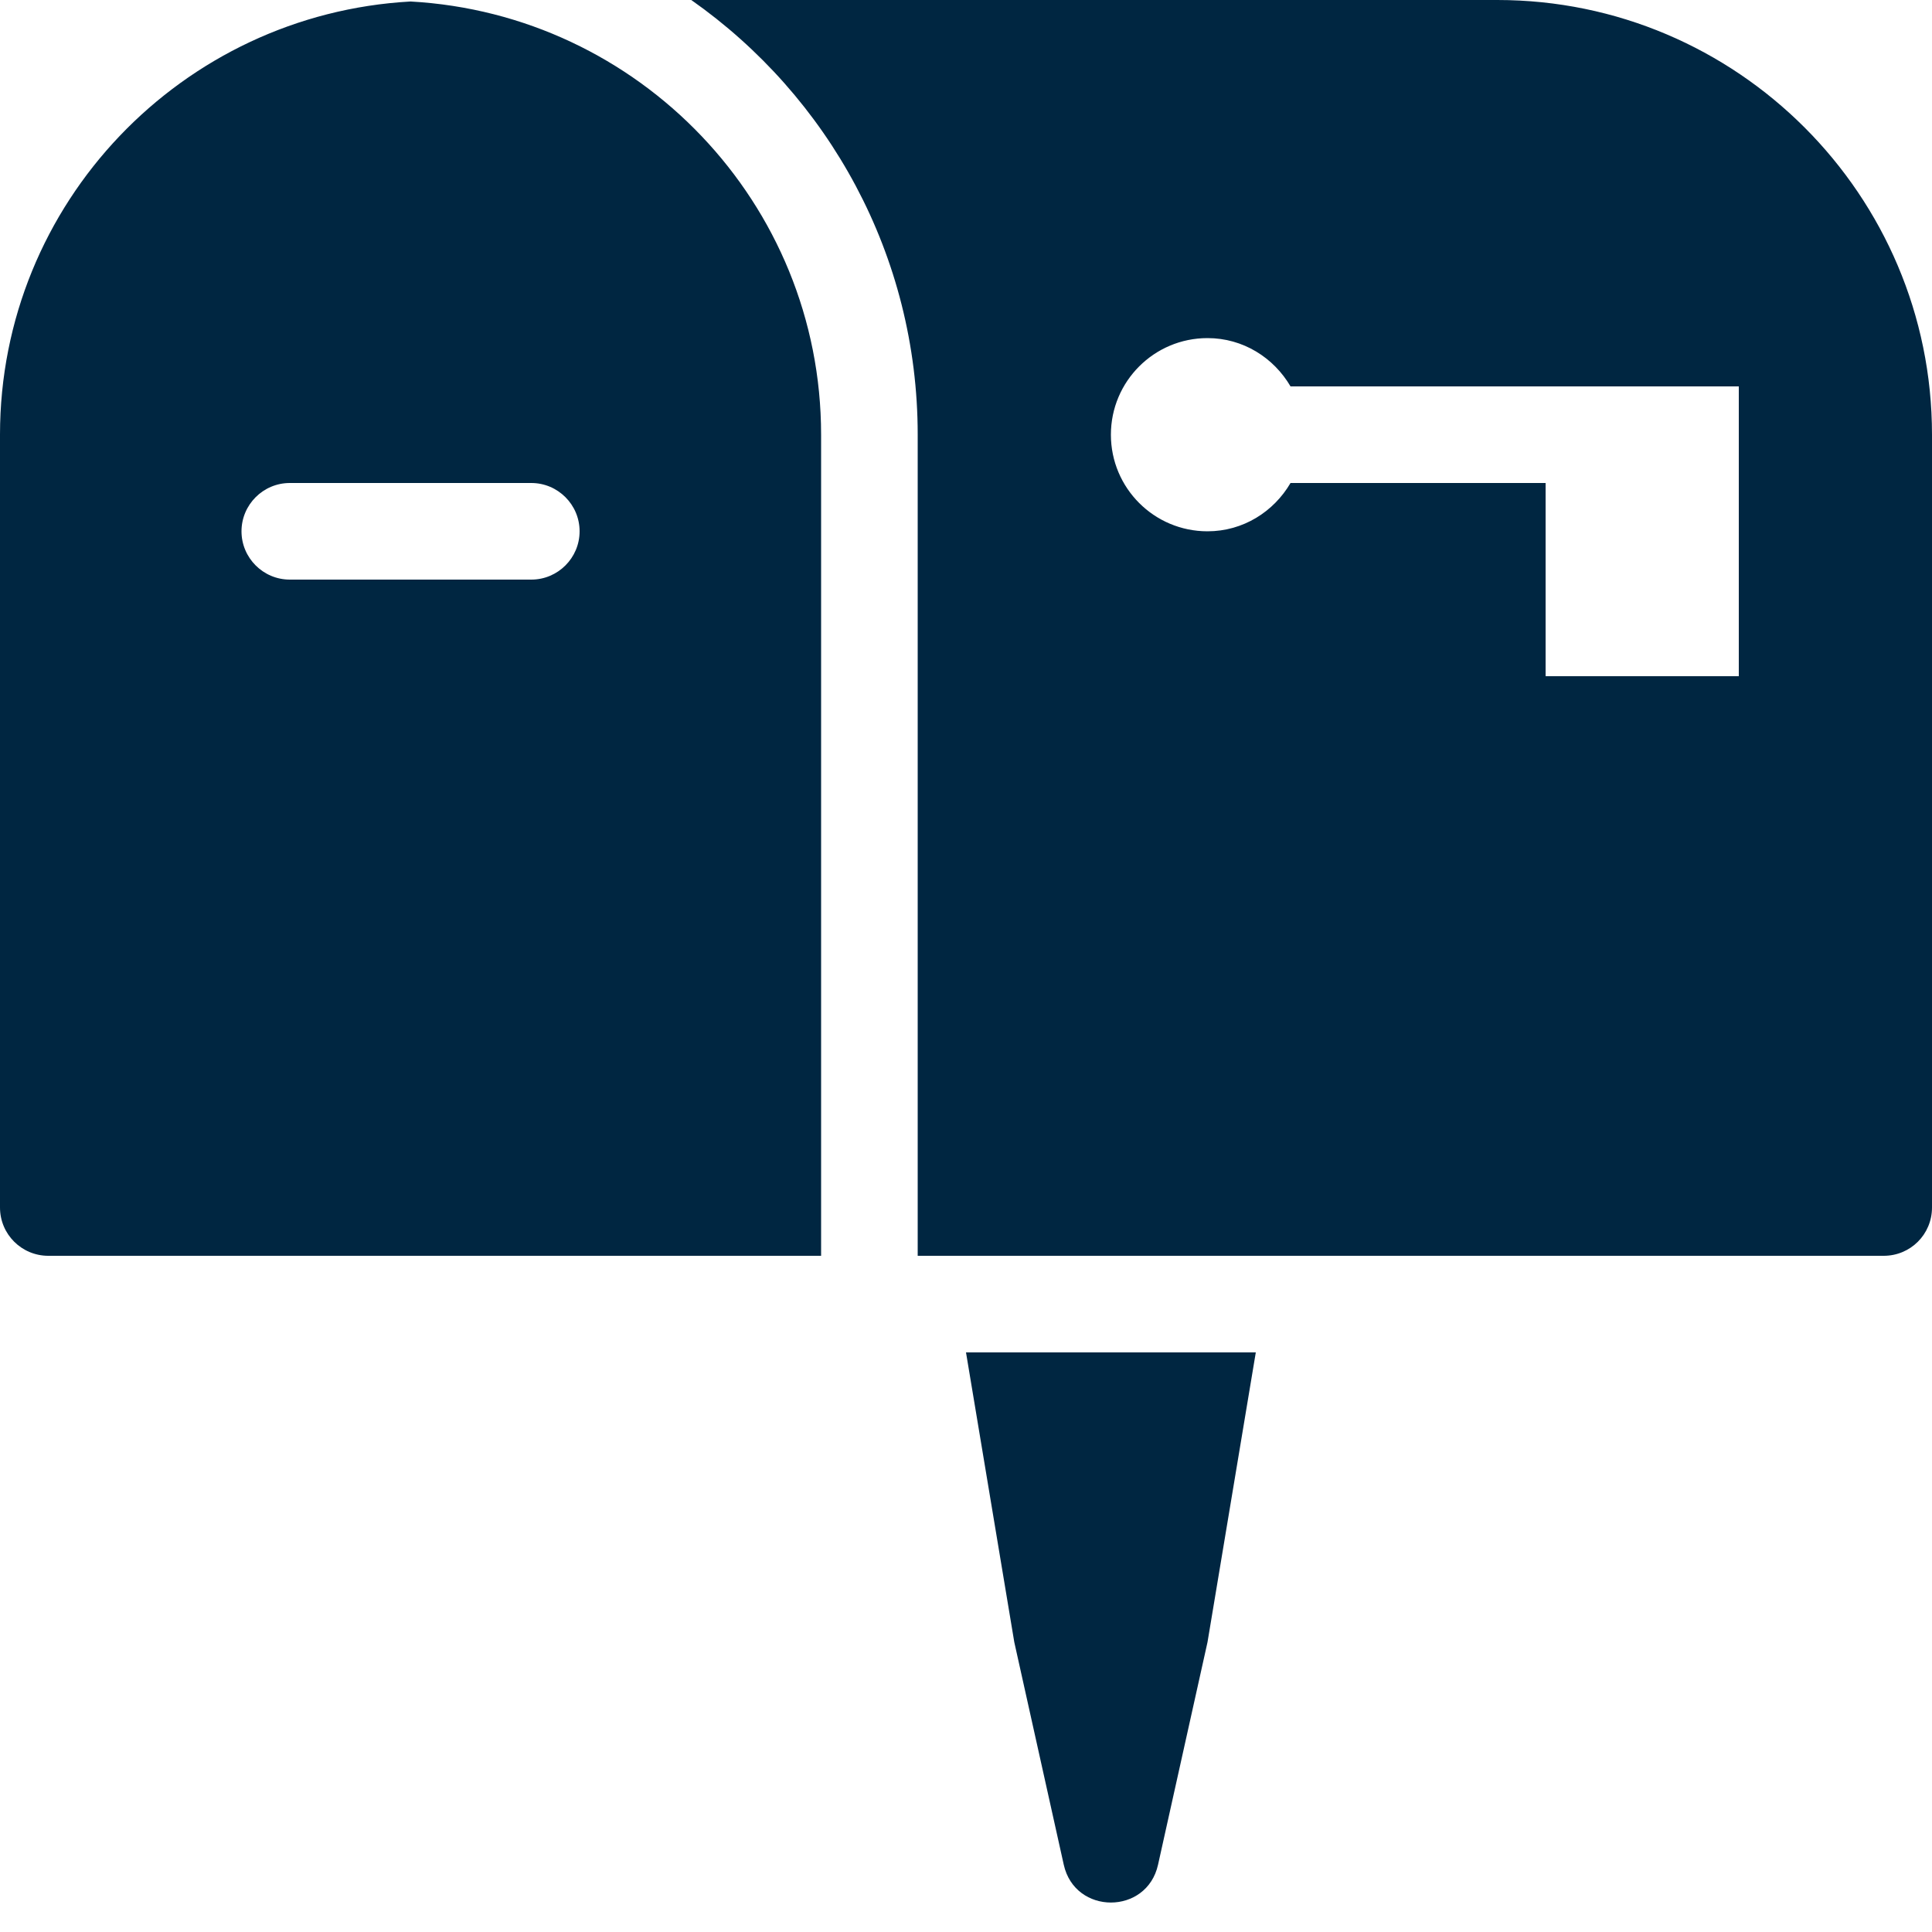
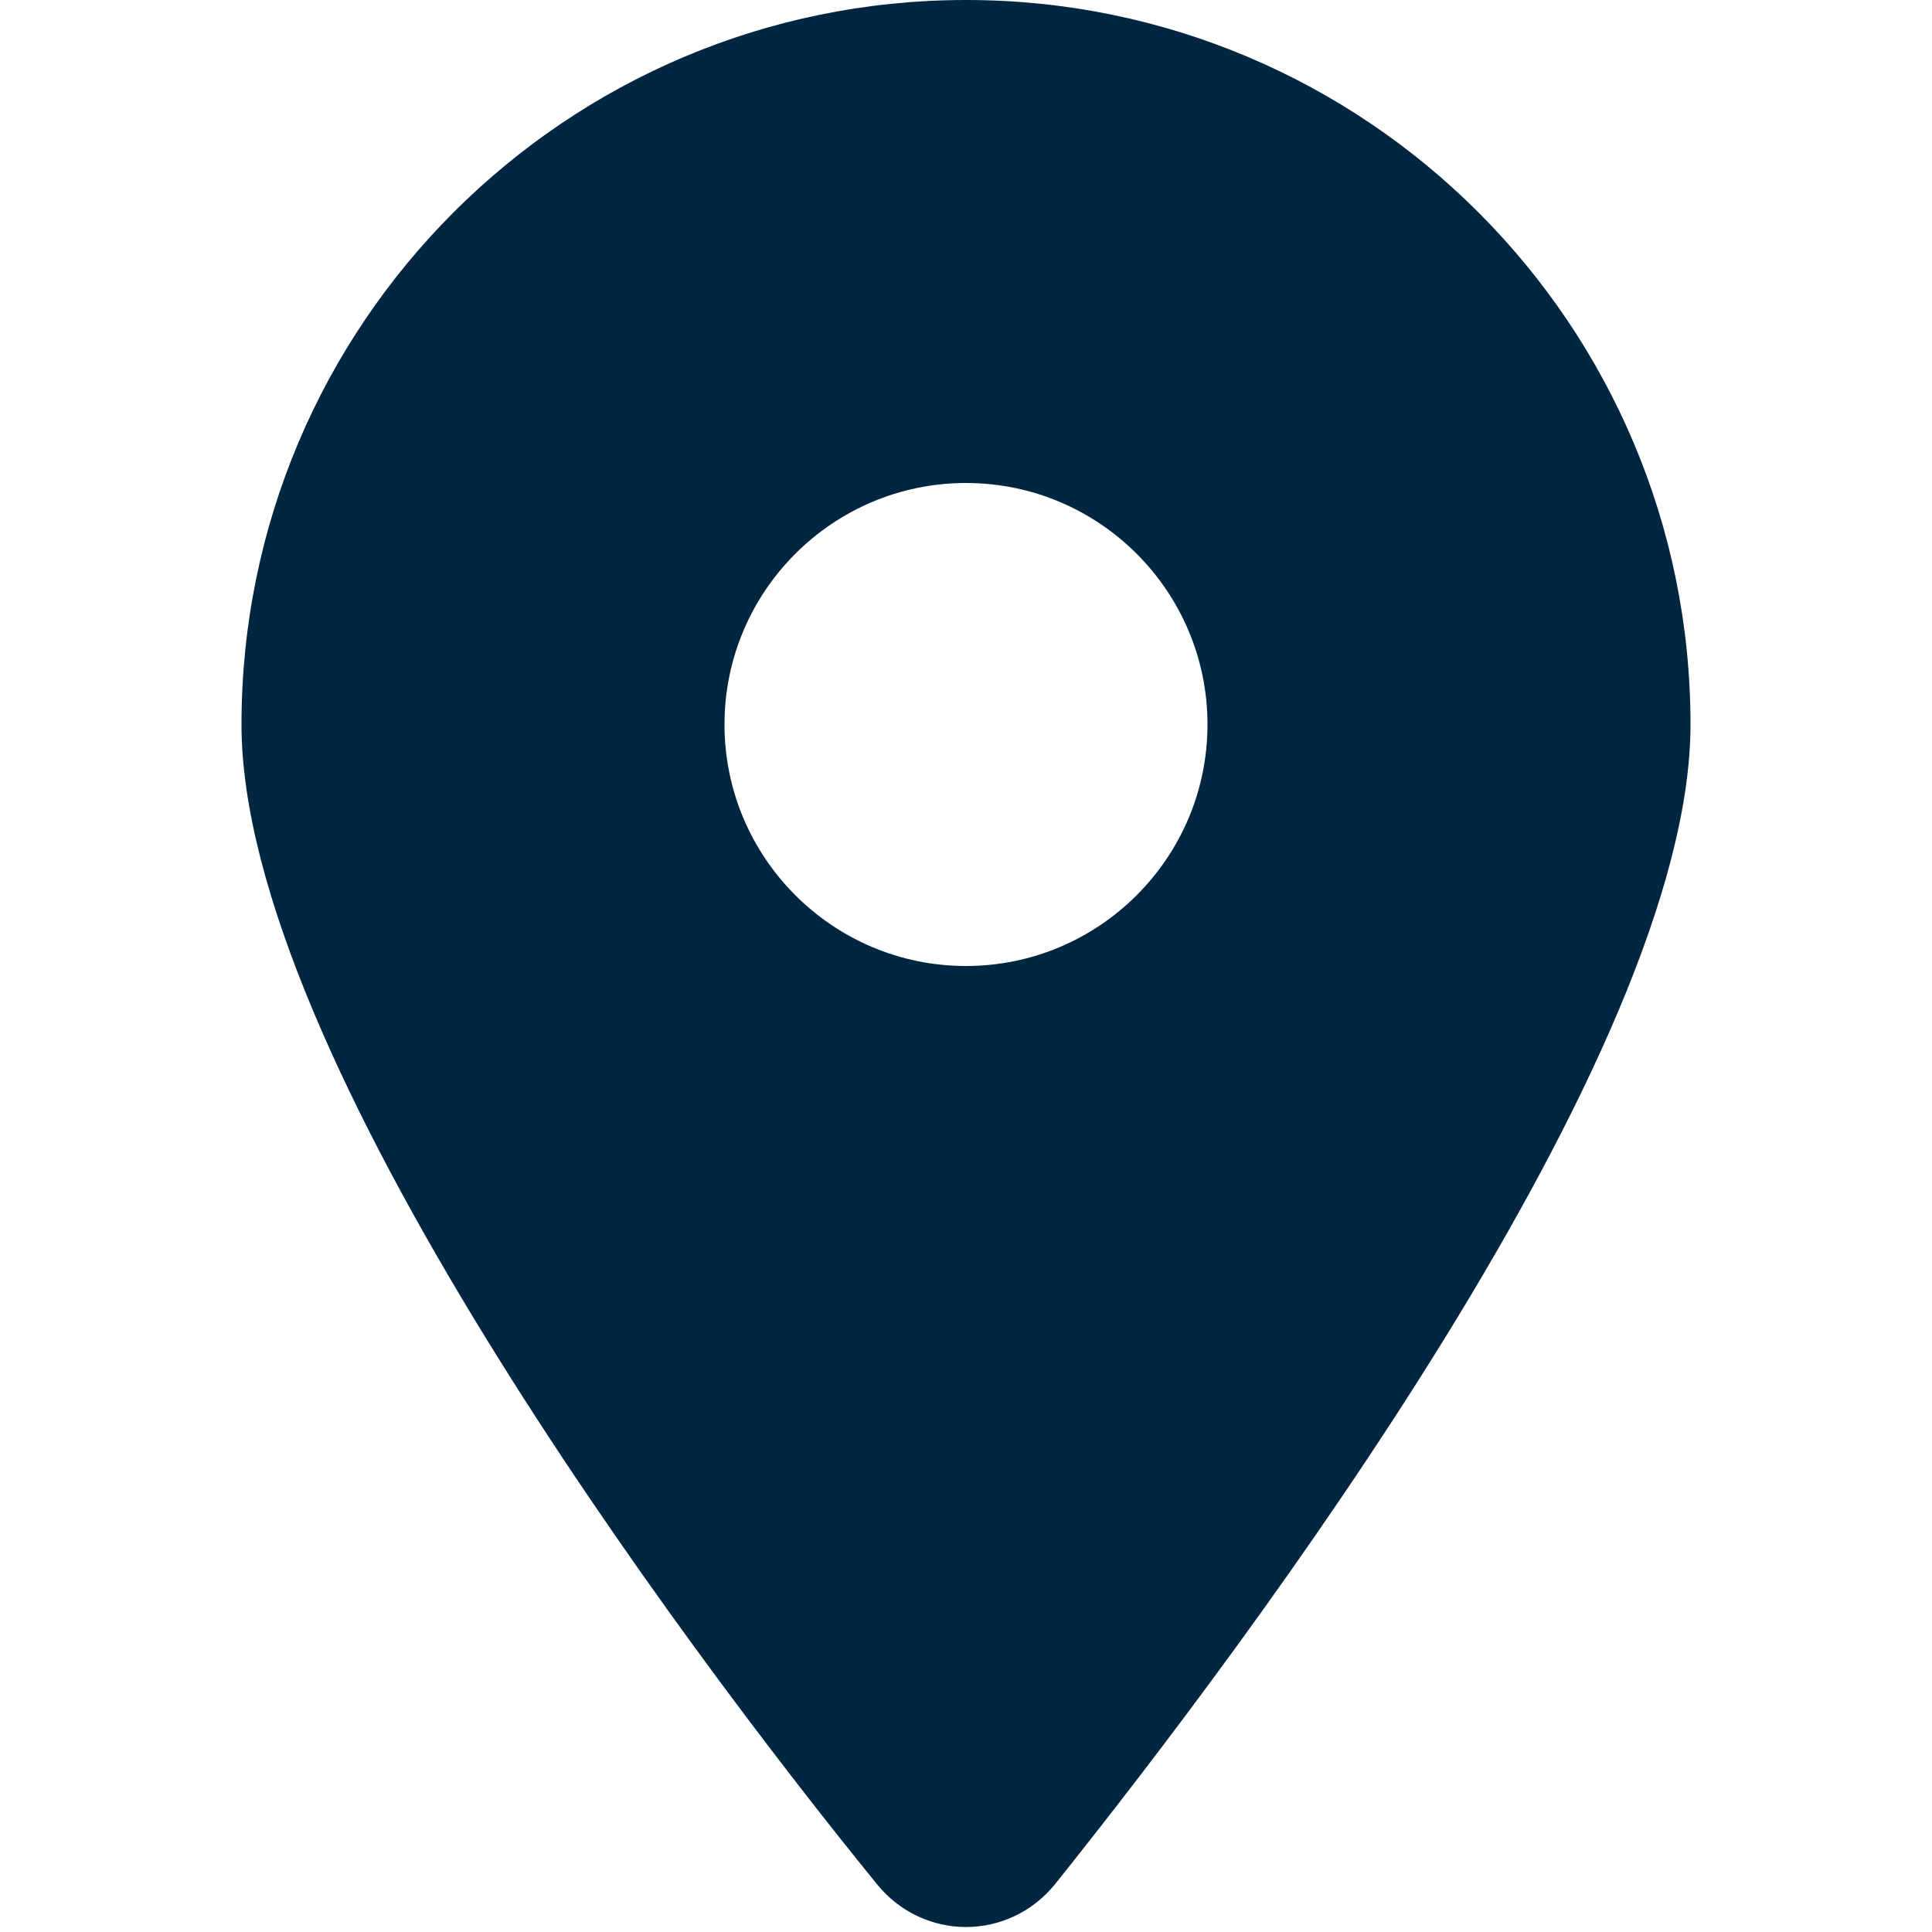
- <svg xmlns="http://www.w3.org/2000/svg" width="40" height="40" viewBox="0 0 40 40" fill="none">
-   <path d="M14.312 0C17.148 1.992 19 5.281 19 9V26H39C39.555 26 40 25.555 40 25V9C40 4.039 35.965 0 31 0H14.312ZM8.5 0.031C3.77 0.293 0 4.207 0 9V25C0 25.555 0.449 26 1 26H17V9C17 4.207 13.23 0.293 8.5 0.031ZM25 7C25.738 7 26.371 7.406 26.719 8H36V14H32V10H26.719C26.371 10.594 25.738 11 25 11C23.895 11 23 10.105 23 9C23 7.895 23.895 7 25 7ZM6 10H11C11.551 10 12 10.449 12 11C12 11.551 11.551 12 11 12H6C5.449 12 5 11.551 5 11C5 10.449 5.449 10 6 10ZM20 28L20.5 31L21 34L22.024 38.607C22.256 39.651 23.744 39.651 23.976 38.607L25 34L25.5 31L26 28H20Z" fill="#002641" />
+ <svg xmlns="http://www.w3.org/2000/svg" width="25" height="25" viewBox="0 0 384 512">
+   <path d="M168.3 499.2C116.1 435 0 279.4 0 192C0 85.96 85.96 0 192 0C298 0 384 85.96 384 192C384 279.4 267 435 215.7 499.2C203.4 514.5 180.6 514.5 168.3 499.2H168.3zM192 256C227.3 256 256 227.3 256 192C256 156.7 227.3 128 192 128C156.7 128 128 156.7 128 192C128 227.3 156.7 256 192 256z" fill="#002641" />
</svg>
